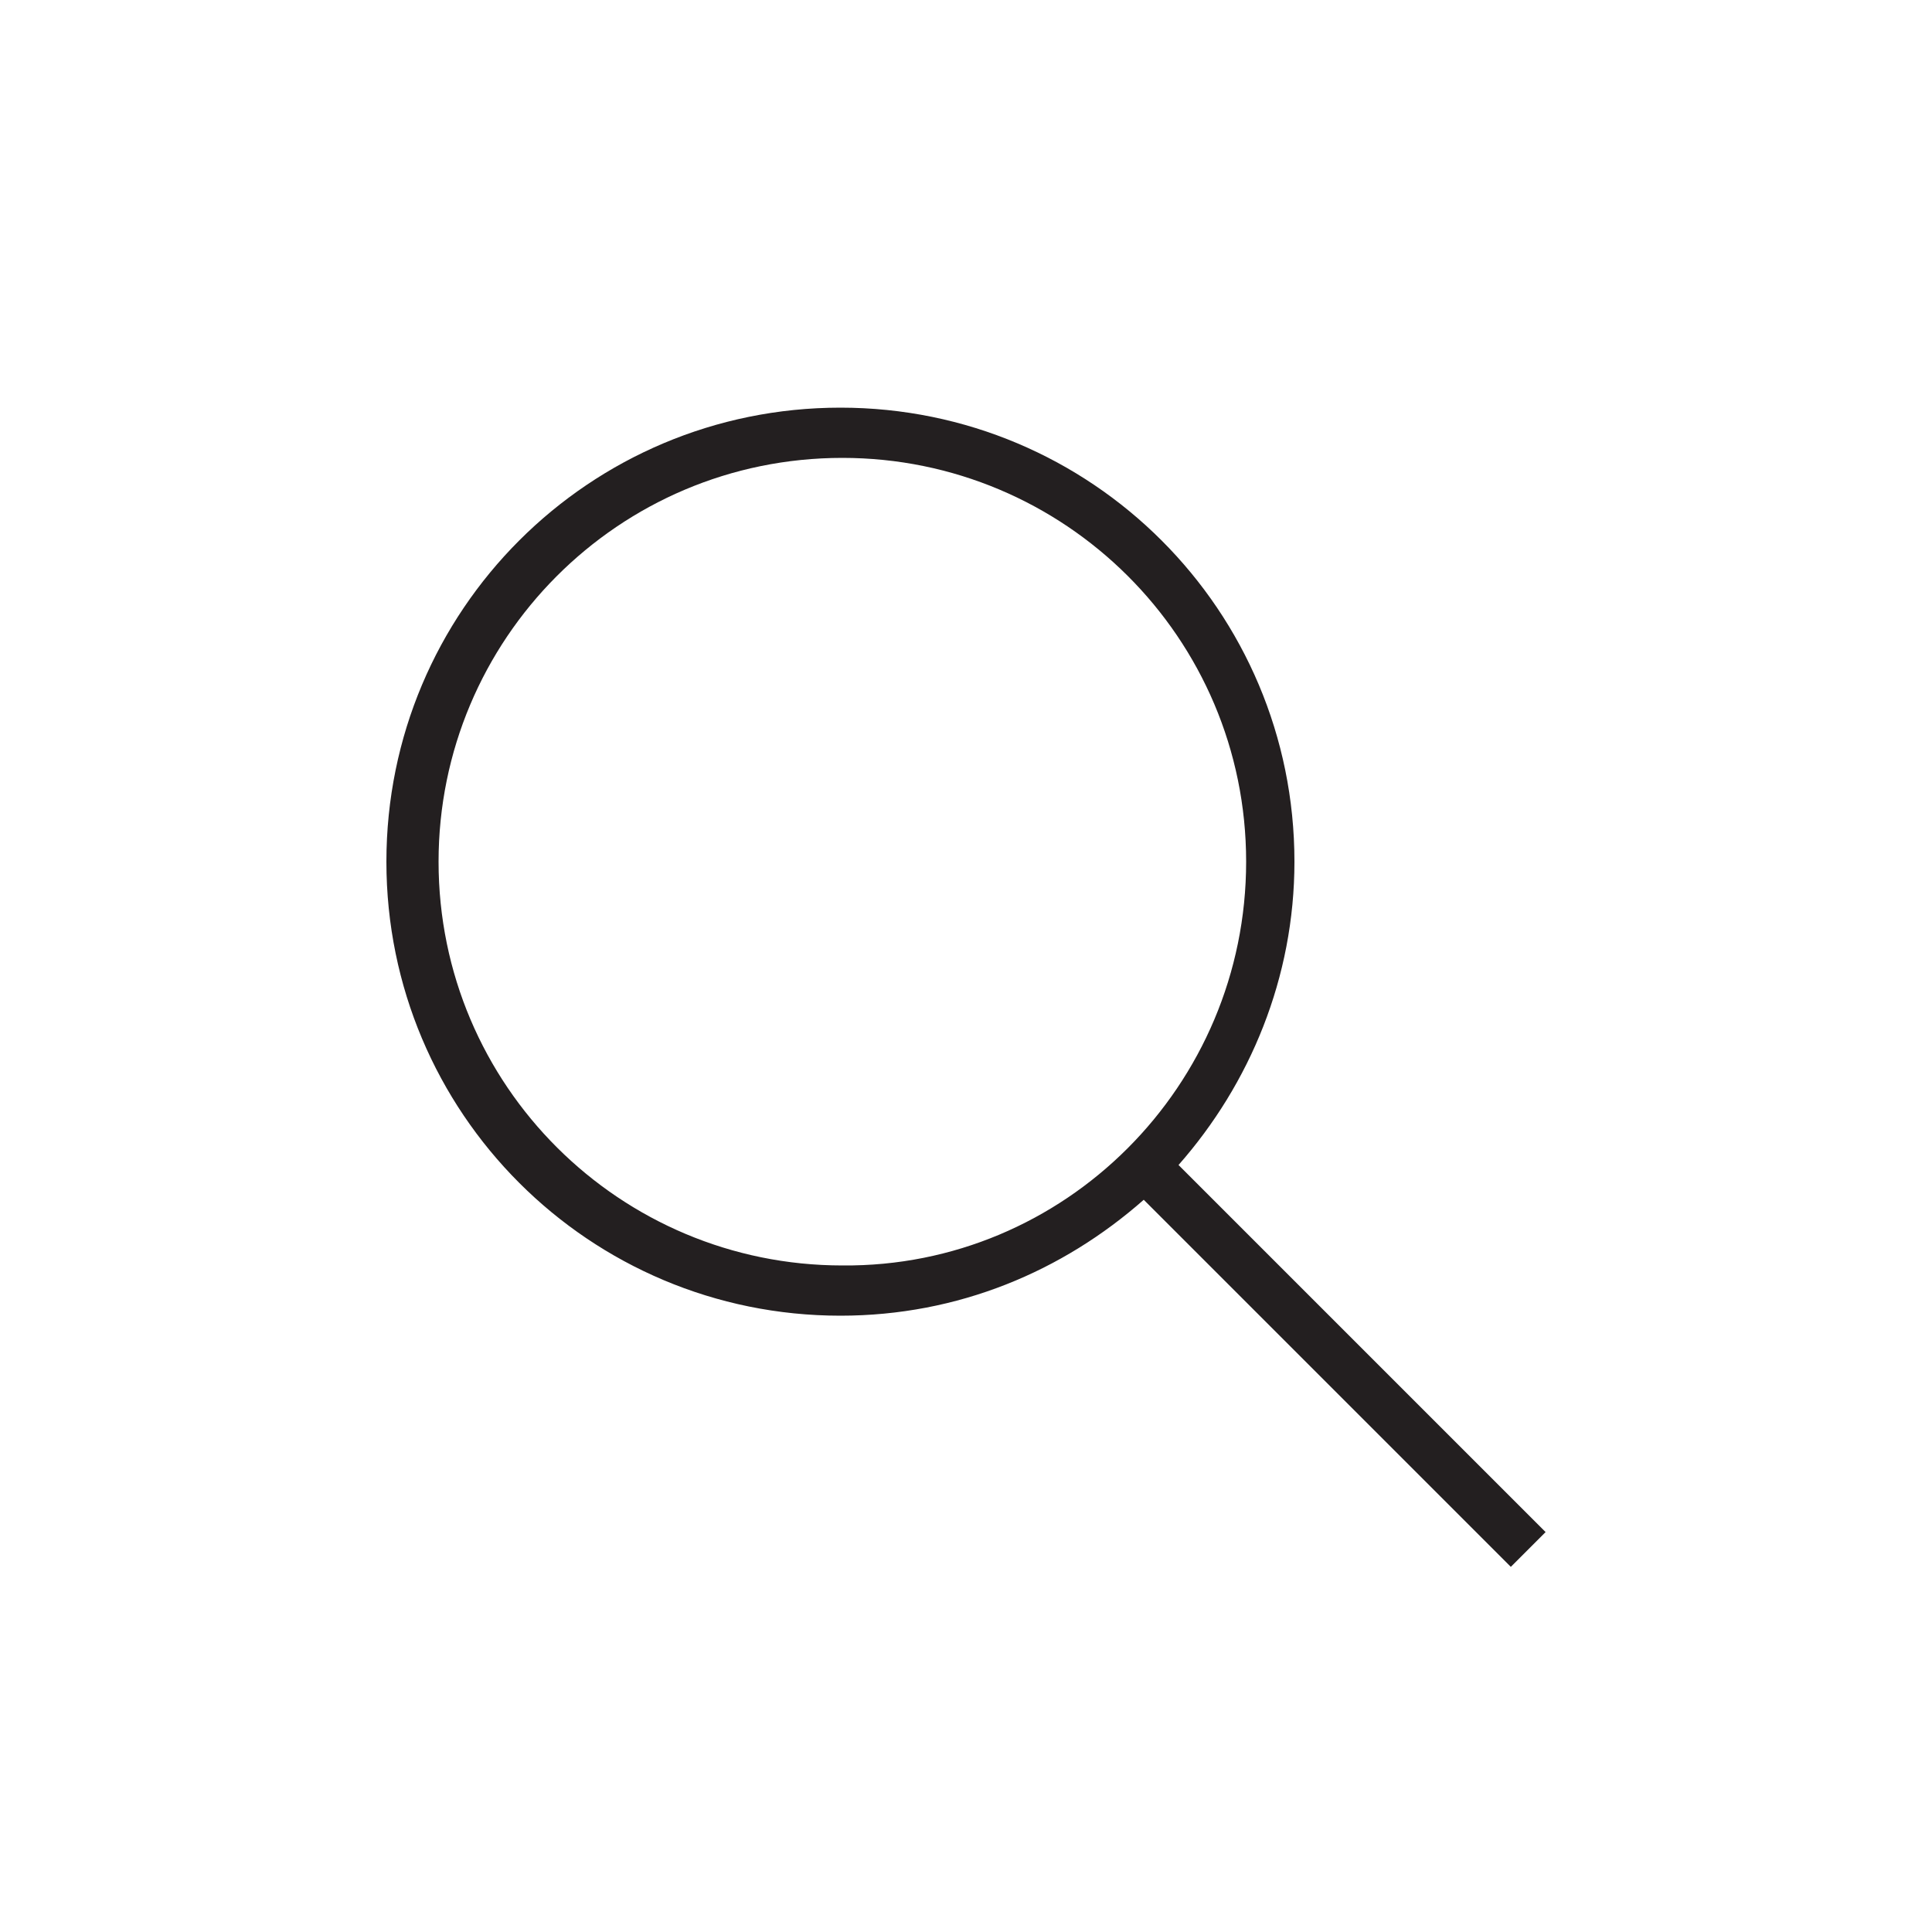
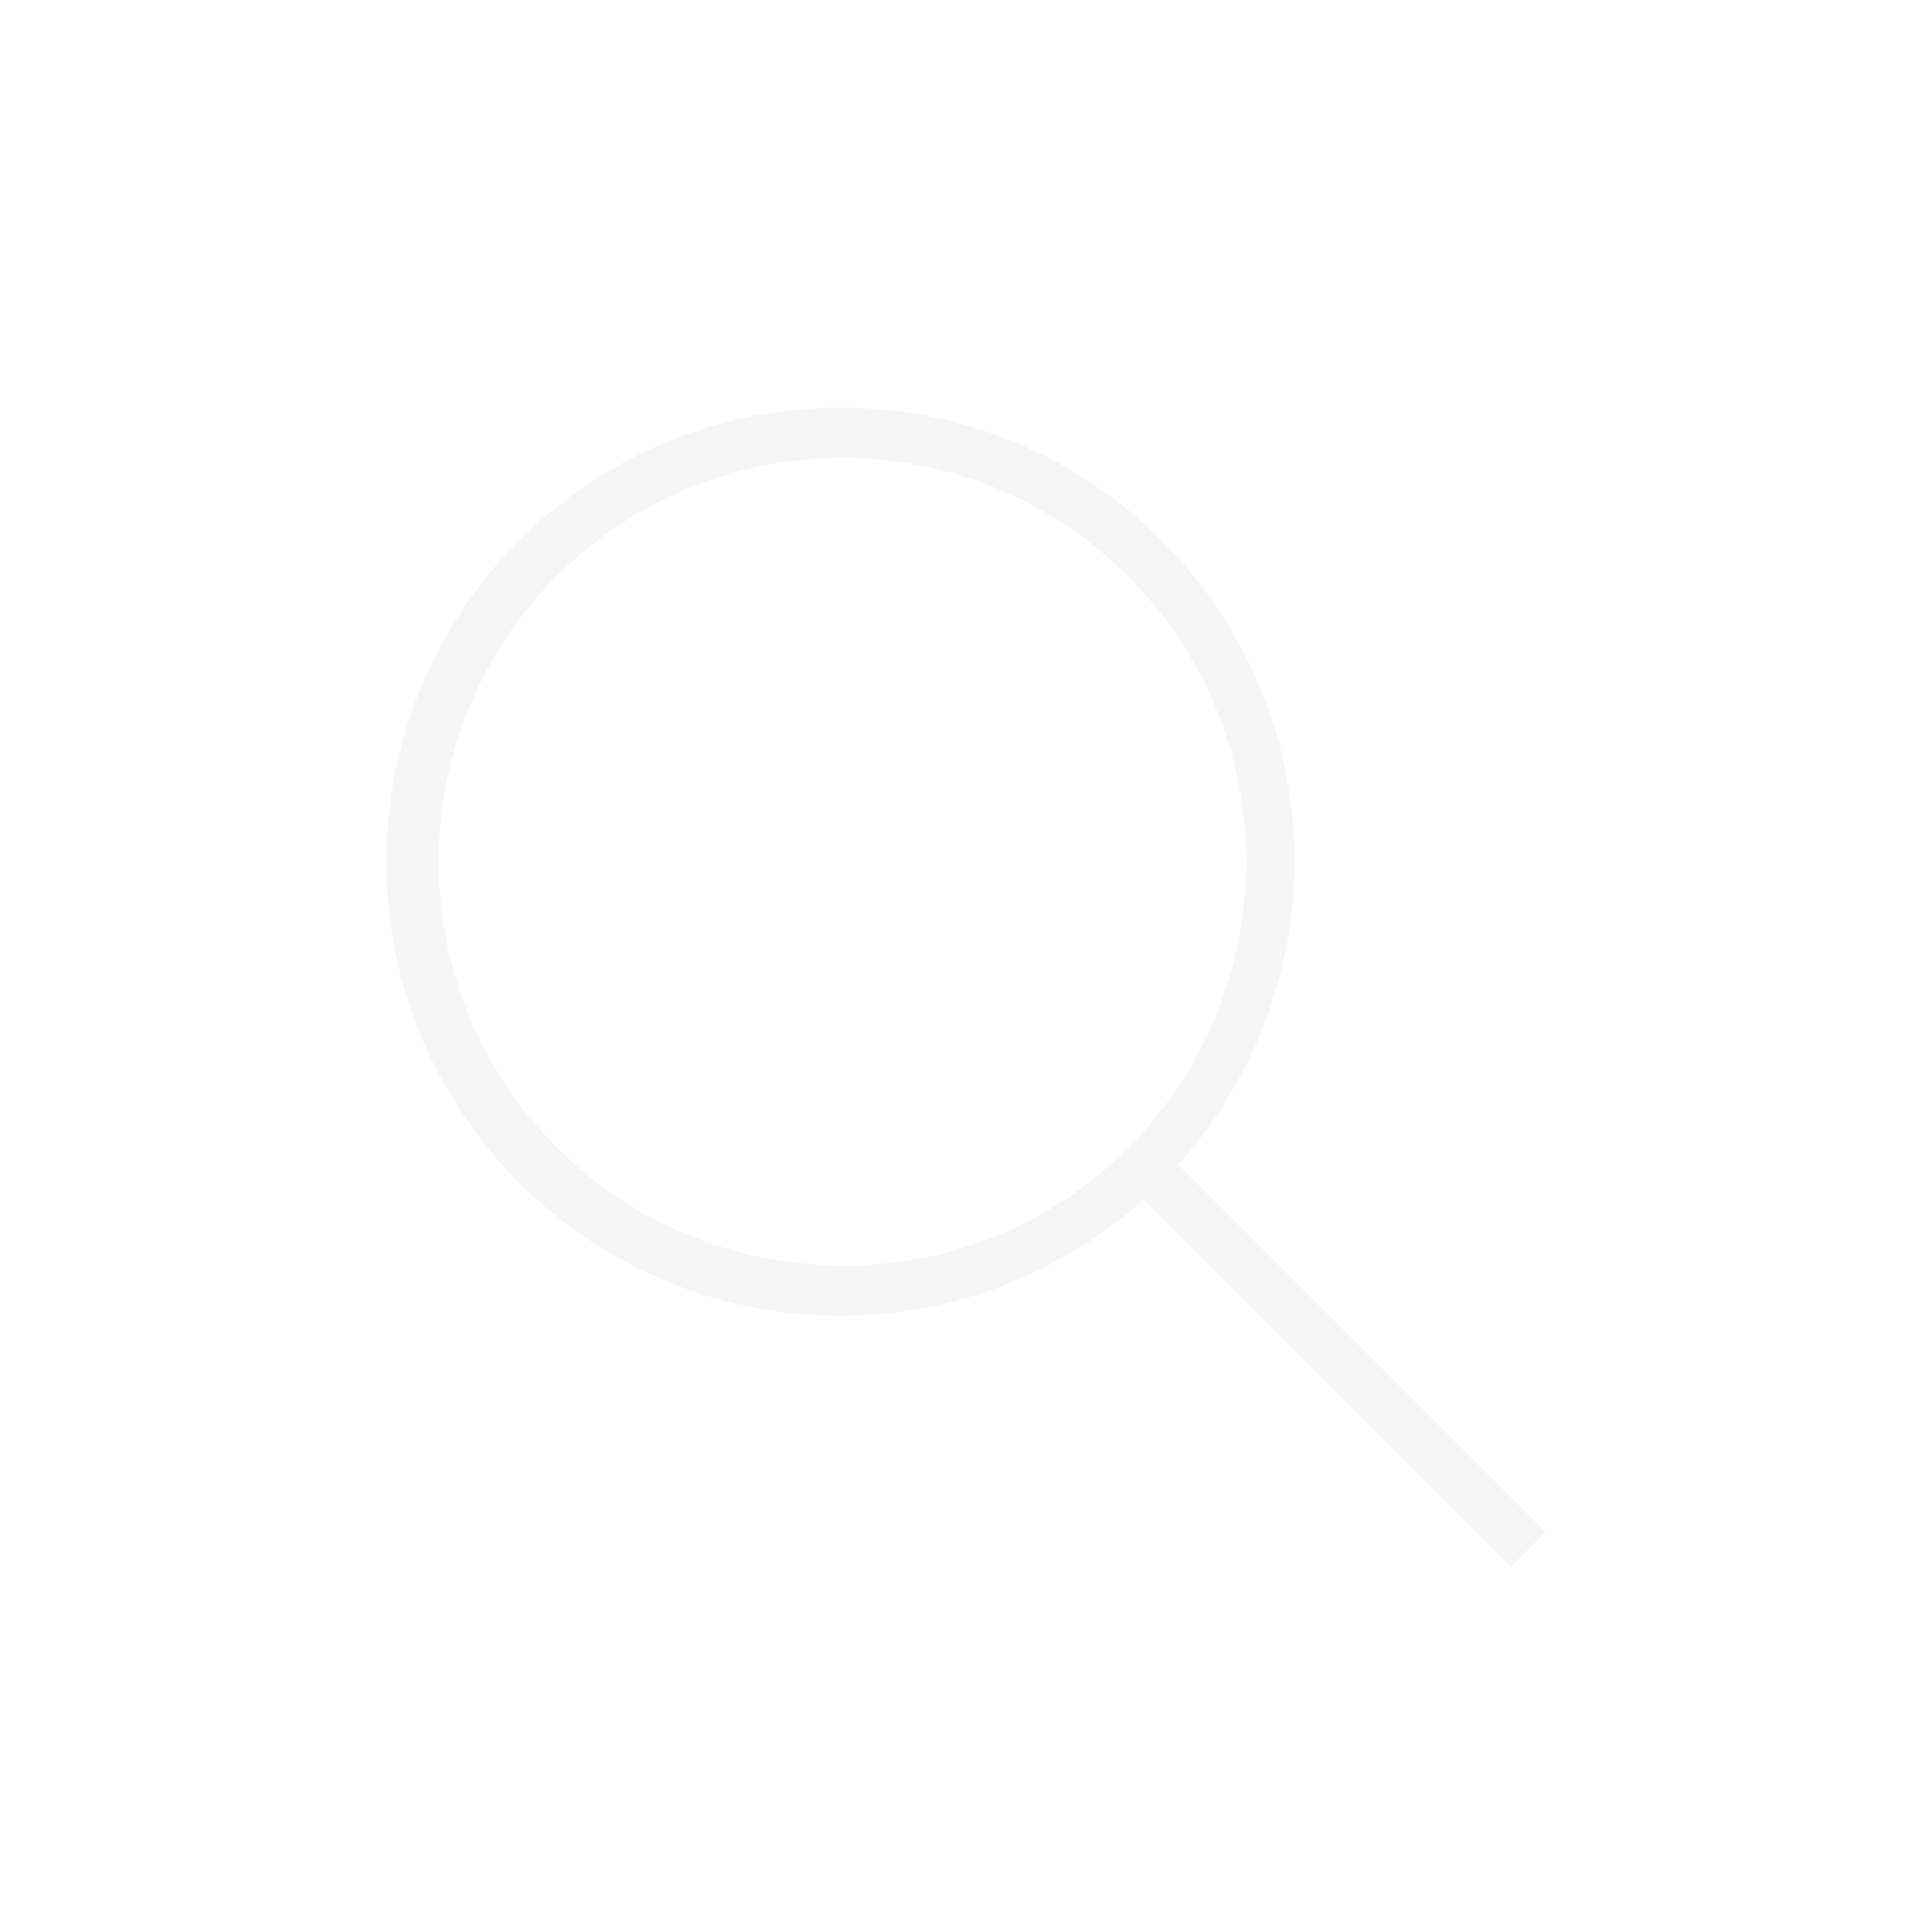
<svg xmlns="http://www.w3.org/2000/svg" enable-background="new 0 0 100 100" id="Layer_1" version="1.1" viewBox="0 0 100 100" xml:space="preserve">
-   <path clip-rule="evenodd" d="M64.5,44.6c0-11.6-9.4-20.9-20.9-20.9c-11.6,0-20.9,9.4-20.9,20.9  c0,11.6,9.4,20.9,20.9,20.9C55.1,65.6,64.5,56.2,64.5,44.6z M80,79.3l-1.8,1.8l-19-19c-4.2,3.7-9.6,6-15.7,6  c-13,0-23.5-10.5-23.5-23.5c0-13,10.5-23.5,23.5-23.5c13,0,23.5,10.5,23.5,23.5c0,6-2.3,11.5-6,15.7L80,79.3z" fill="#231F20" fill-rule="evenodd" />
+   <path clip-rule="evenodd" d="M64.5,44.6c0-11.6-9.4-20.9-20.9-20.9c-11.6,0-20.9,9.4-20.9,20.9  c0,11.6,9.4,20.9,20.9,20.9C55.1,65.6,64.5,56.2,64.5,44.6z M80,79.3l-1.8,1.8l-19-19c-4.2,3.7-9.6,6-15.7,6  c-13,0-23.5-10.5-23.5-23.5c0-13,10.5-23.5,23.5-23.5c13,0,23.5,10.5,23.5,23.5c0,6-2.3,11.5-6,15.7L80,79.3z" fill="rgb(245, 245, 245)" fill-rule="evenodd" />
</svg>
